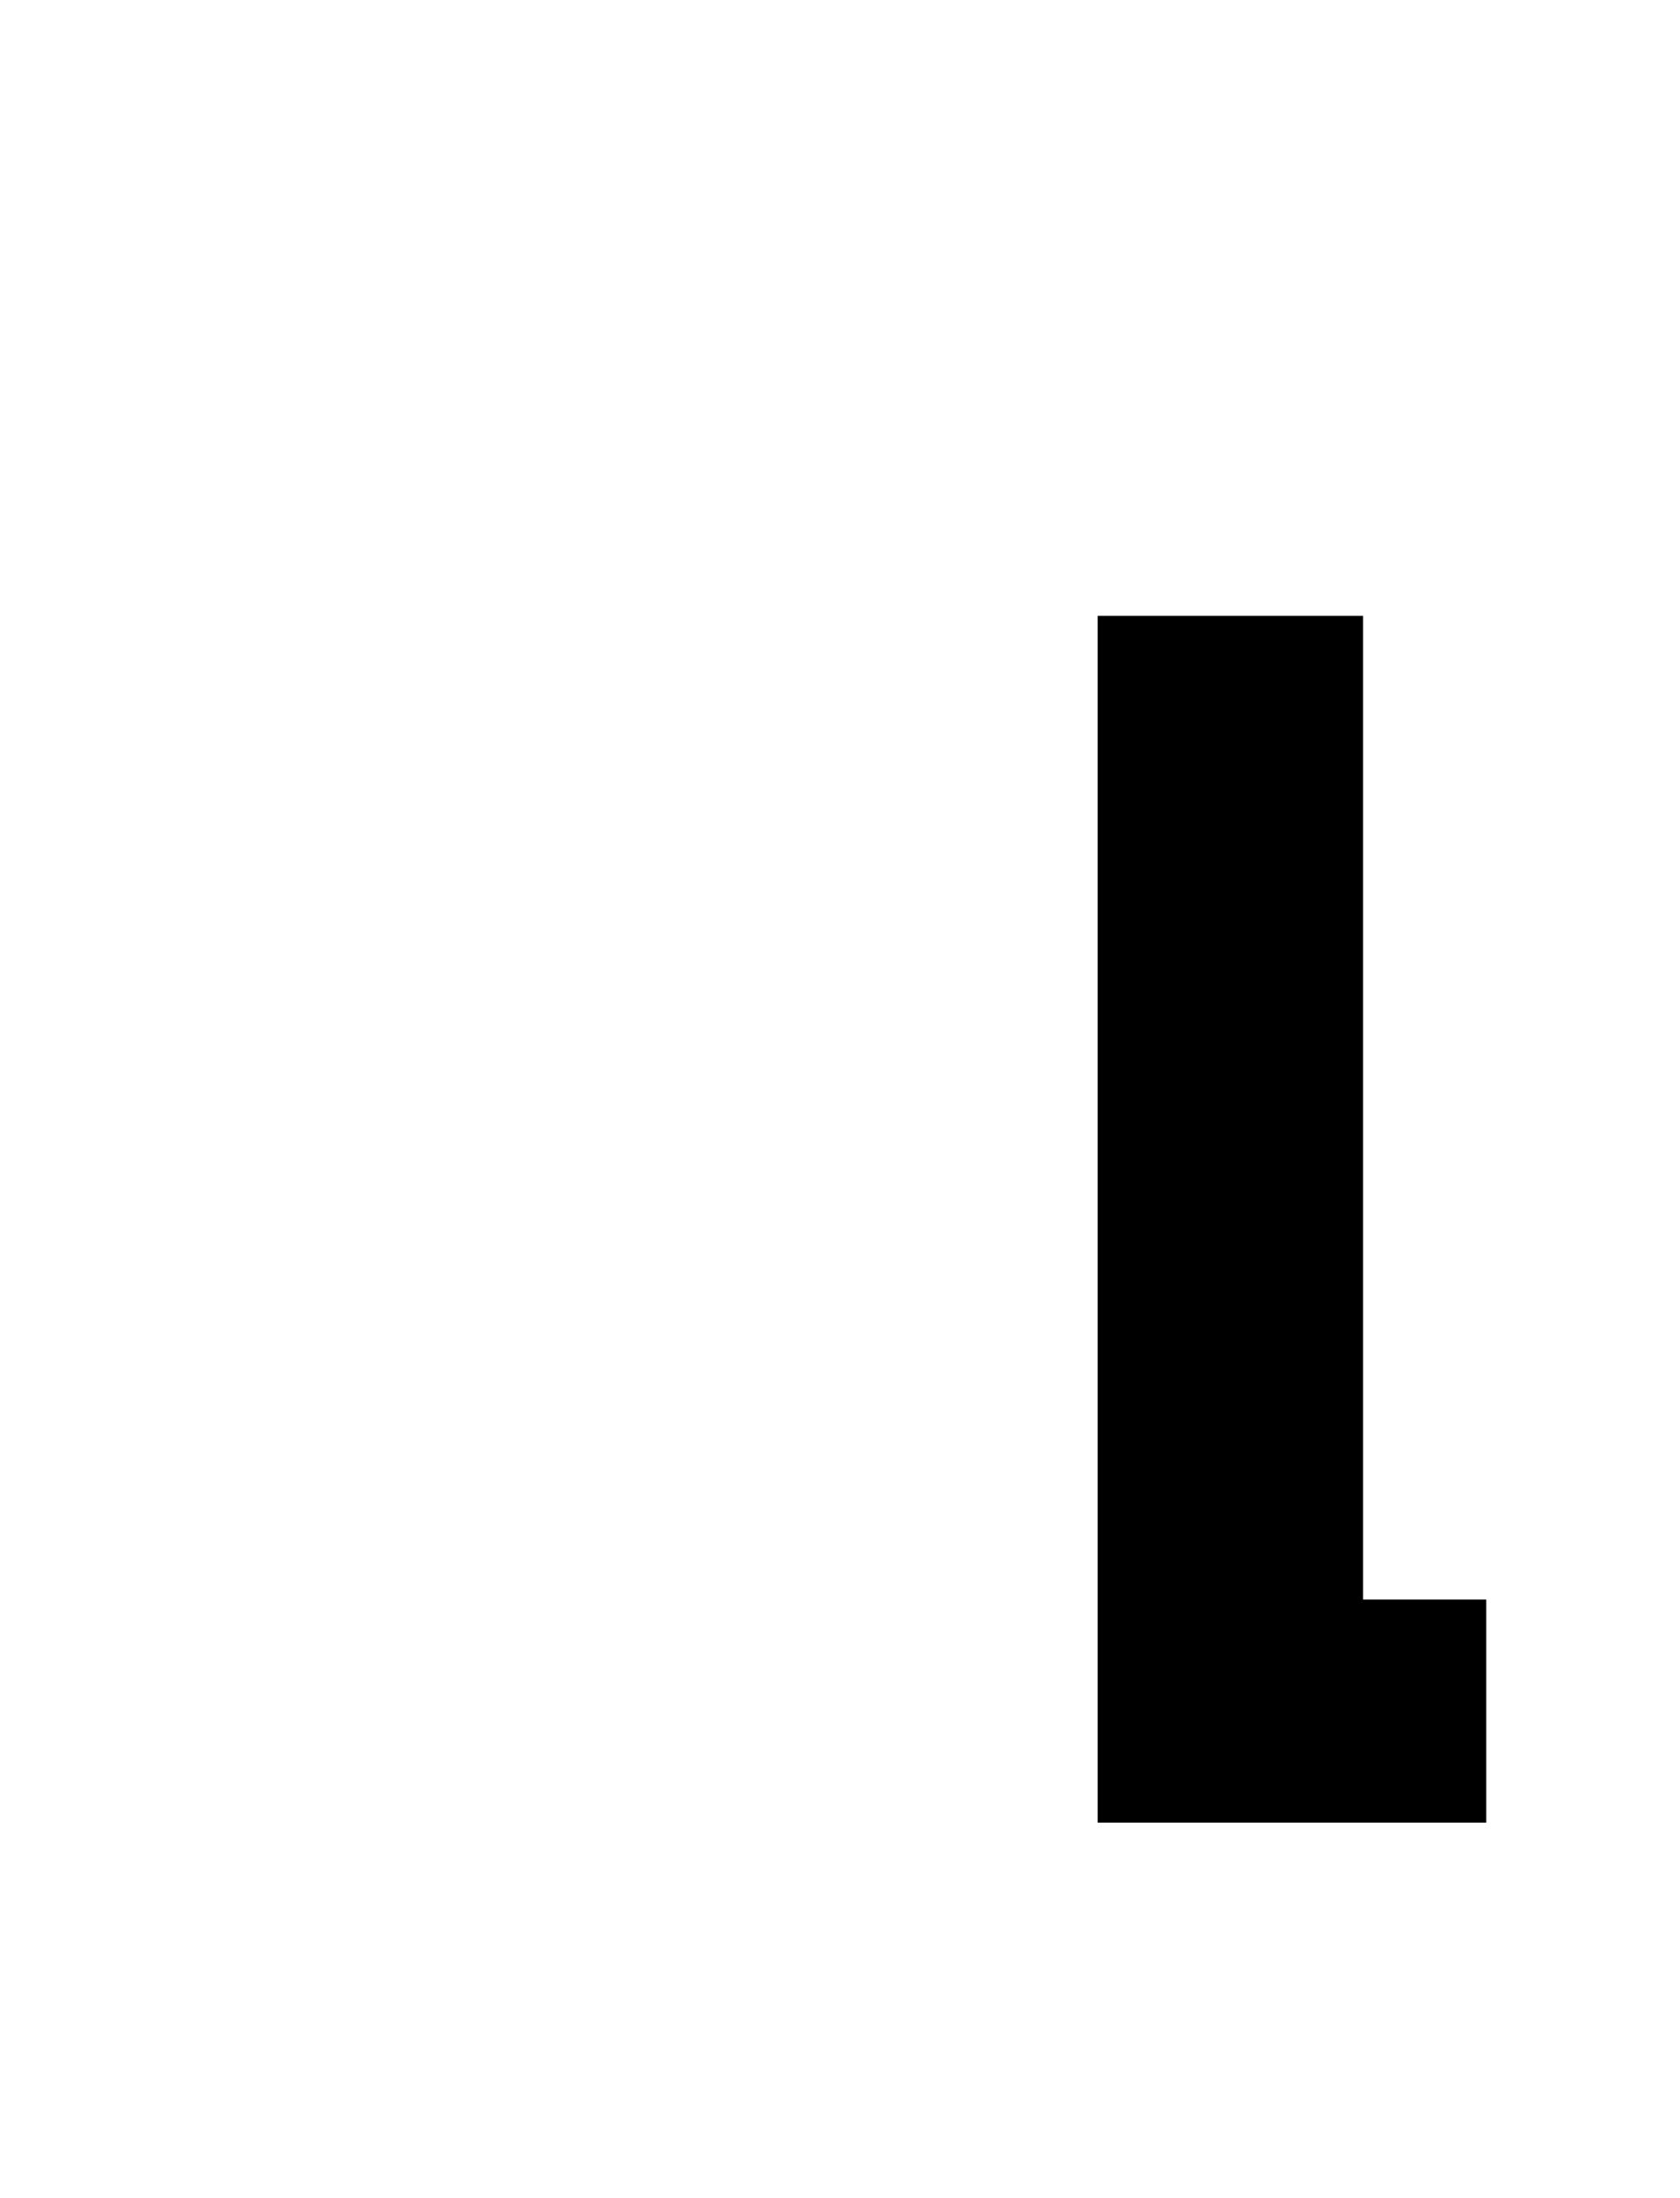
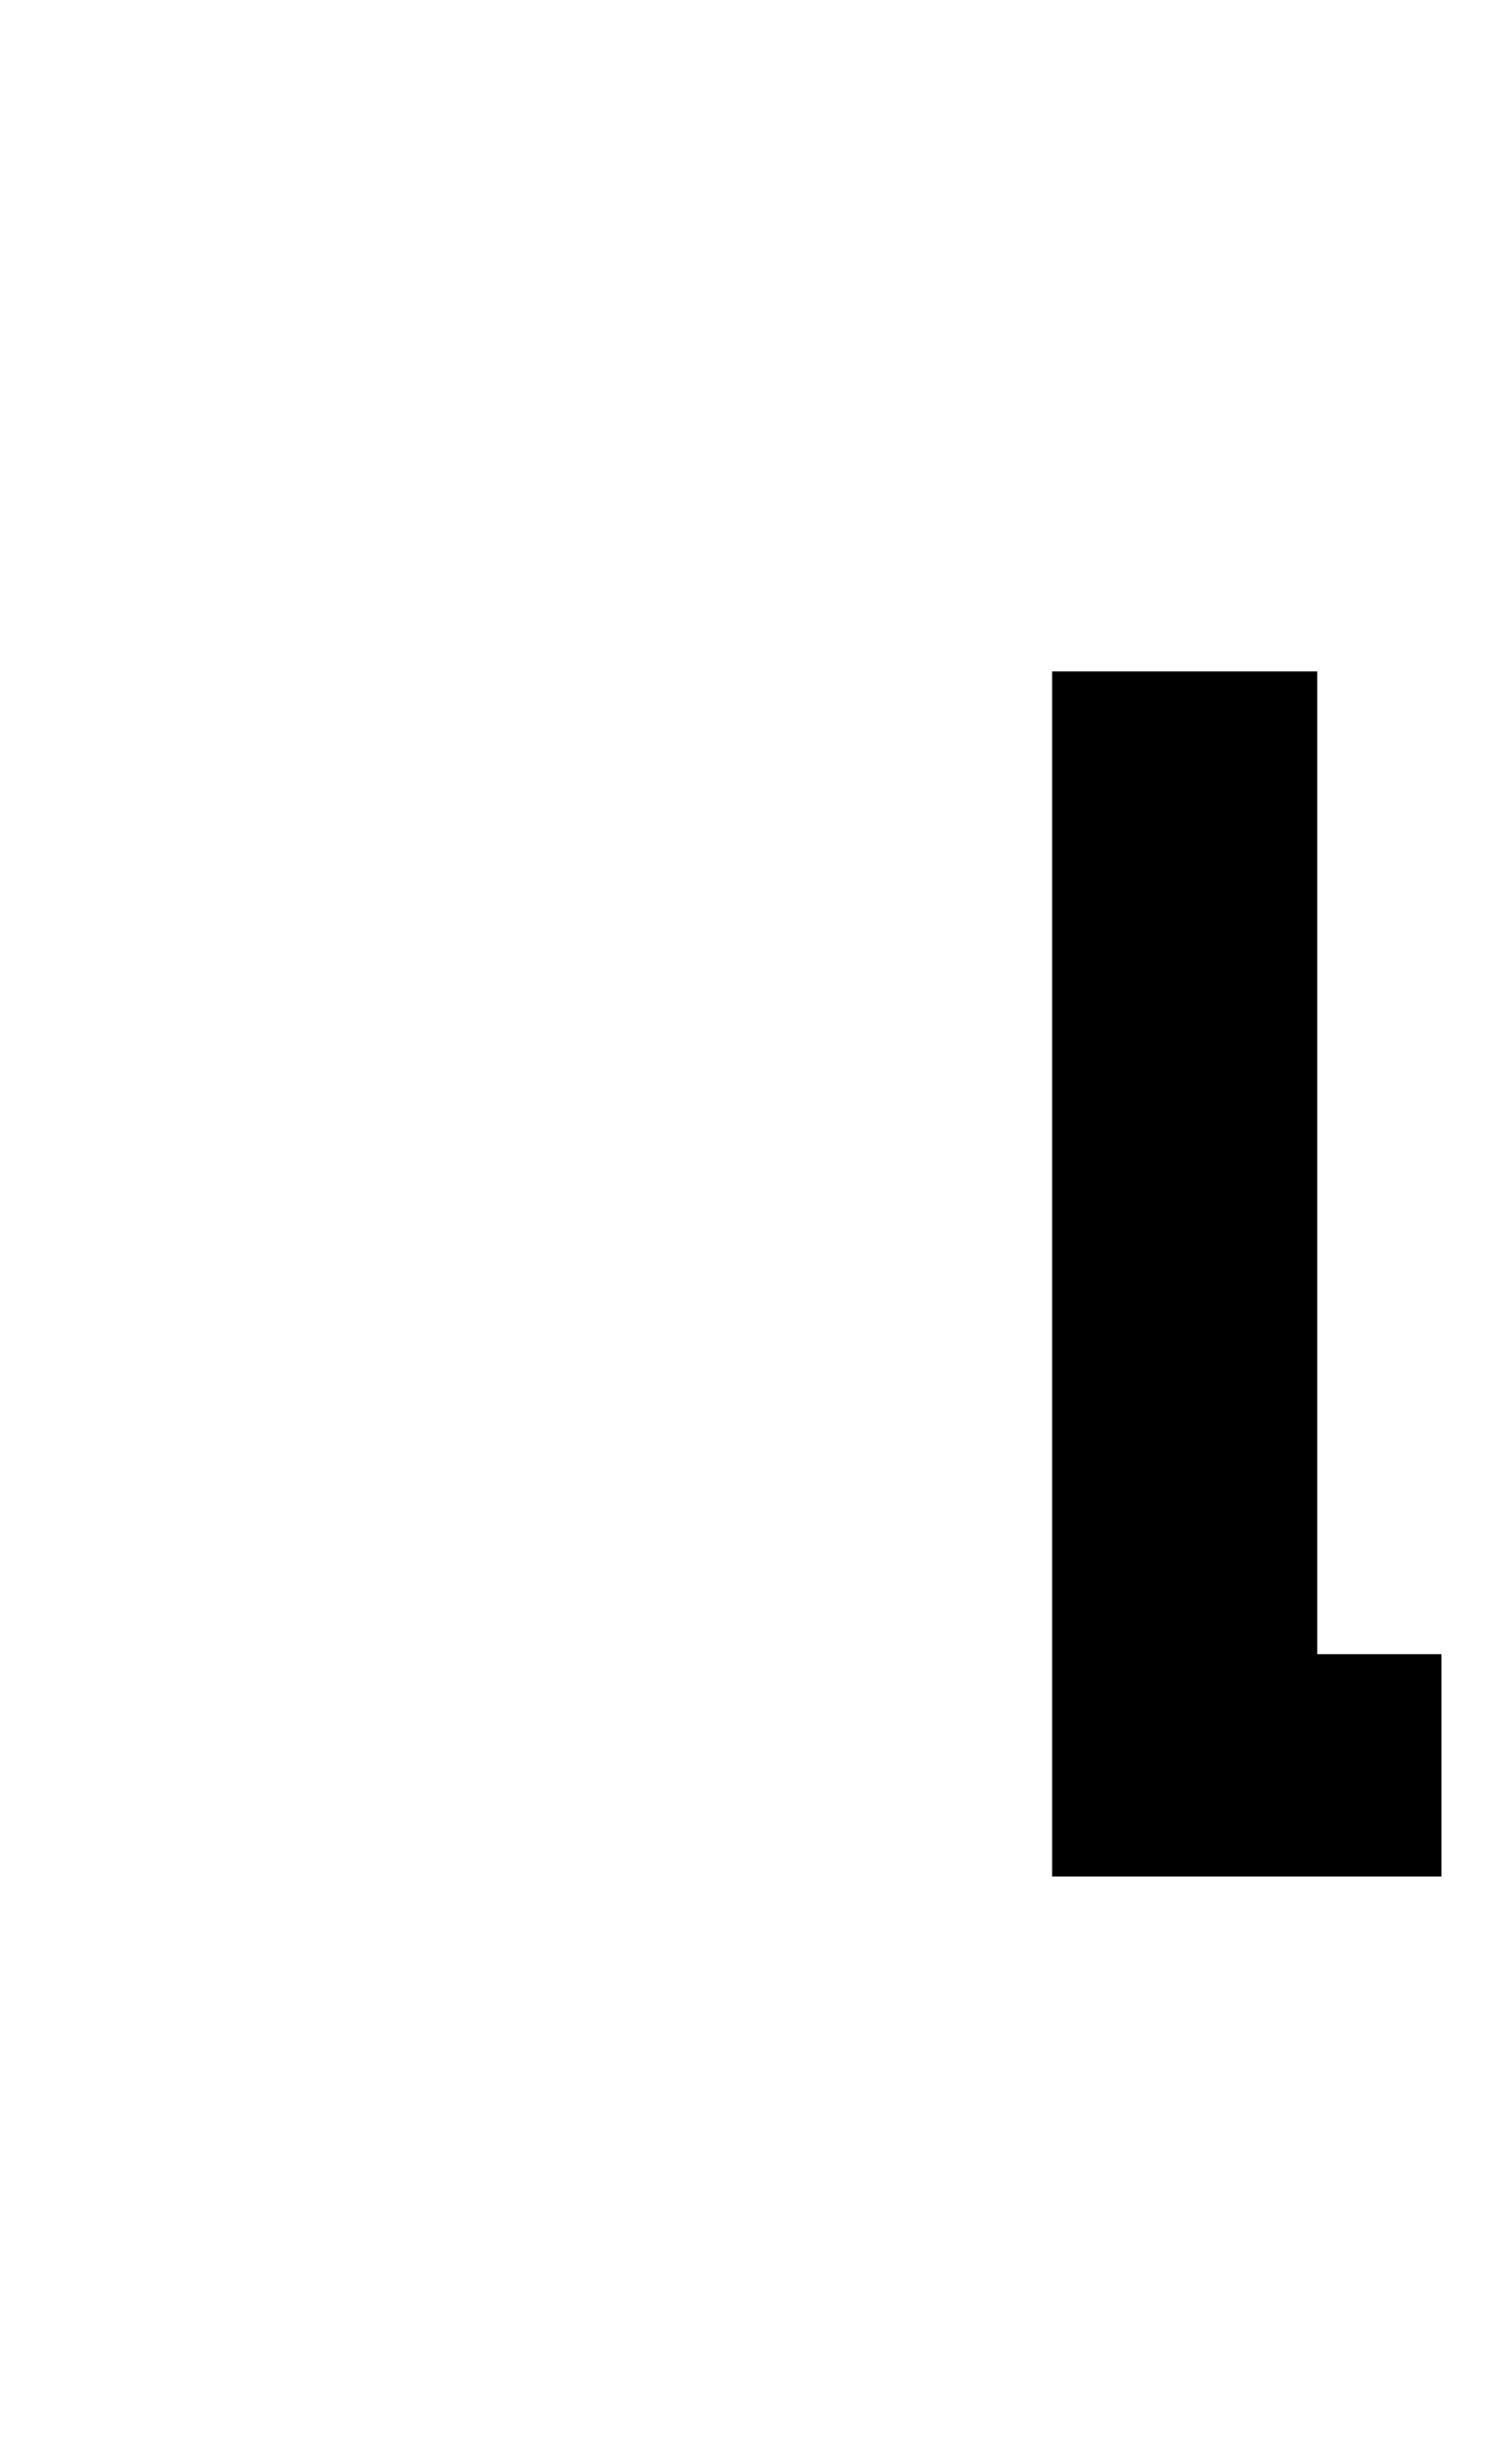
- <svg xmlns="http://www.w3.org/2000/svg" version="1.1" x="0px" y="0px" viewBox="0 0 405 530" style="enable-background:new 0 0 405 530;" xml:space="preserve">
+ <svg xmlns="http://www.w3.org/2000/svg" version="1.1" x="0px" y="0px" viewBox="0 0 363 593" style="enable-background:new 0 0 363 593;" xml:space="preserve">
  <style type="text/css">
- 	.st0{display:none;}
- 	.st1{display:none;fill:#010202;}
+ 	.st0{font-family:'SH-Maintenance-V2';}
+ 	.st1{font-size:490px;}
+ 	.st2{letter-spacing:-19;}
+ 	.st3{display:none;}
+ 	.st4{display:inline;}
</style>
-   <g id="E_00000051360959627468142820000017544460044616440767_">
-     <g>
-       <path d="M-2183.9,440h-265.6V90.2h261.6v64.7h-184.7v75h169.5v59.8h-169.5v85.7h188.6V440z" />
+   <g id="_x5F_V1">
+     <g id="E_00000051360959627468142820000017544460044616440767_">
+ 	</g>
+     <g id="C">
+ 	</g>
+     <g id="N_x5F_3">
+ 	</g>
+     <g id="A">
+ 	</g>
+     <g id="N_00000054254949360326627830000005329152182886584764_">
+ 	</g>
+     <g id="e">
+ 	</g>
+     <g id="T">
+ 	</g>
+     <g id="N_00000127748963548567887910000006918738376549339794_">
+ 	</g>
+     <g id="I">
+ 	</g>
+     <g id="A1">
+ 	</g>
+     <g id="M">
+ 	</g>
+     <g id="R">
+ 	</g>
+     <g id="O_00000083778567647030904660000008843847121500168630_">
+ 	</g>
+     <g id="F">
+ 	</g>
+     <g id="N">
+ 	</g>
+     <g id="E">
+ 	</g>
+     <g id="P">
+ 	</g>
+     <g id="O">
+ 	</g>
+   </g>
+   <g id="Ebene_20">
+     <text transform="matrix(1 0 0 1 -603.8023 1054.634)">
+       <tspan x="0" y="0" class="st0 st1 st2" style="fill:#E30613;">M</tspan>
+       <tspan x="604.7" y="0" class="st0 st1" style="fill:#E30613;">A</tspan>
+       <tspan x="965.8" y="0" class="st0 st1 st2" style="fill:#E30613;">I</tspan>
+       <tspan x="1090.7" y="0" class="st0 st1" style="fill:#E30613;">NTENANCE</tspan>
+     </text>
+     <rect x="-3642.2" y="709.6" style="fill:none;" width="1722.6" height="412.6" />
+     <text transform="matrix(1 0 0 1 -3642.215 1059.489)">
+       <tspan x="0" y="0" class="st0 st1" style="fill:#E30613;">OPEN</tspan>
+       <tspan x="1660.1" y="0" class="st0" style="fill:#E30613; font-size:485px; letter-spacing:-9;"> </tspan>
+     </text>
+     <text transform="matrix(1 0 0 1 -1806.219 1069.107)">
+       <tspan x="0" y="0" class="st0 st1 st2" style="fill:#E30613;">F</tspan>
+       <tspan x="252.8" y="0" class="st0 st1" style="fill:#E30613;">O</tspan>
+       <tspan x="634.1" y="0" class="st0 st1" style="fill:#E30613; letter-spacing:-167;"> </tspan>
+       <tspan x="602.7" y="0" class="st0 st1" style="fill:#E30613;">R</tspan>
+     </text>
+   </g>
+   <g id="Hilfslinien">
+     <rect x="3648.3" y="682.7" style="fill:none;" width="7398.2" height="466.4" />
+     <text transform="matrix(1 0 0 1 3648.349 1031.88)">
+       <tspan x="0" y="0" class="st0 st2" style="fill:#E30613; font-size:489px;">WE</tspan>
+       <tspan x="739.4" y="0" class="st0" style="fill:#E30613; font-size:489px; letter-spacing:-29;">G</tspan>
+       <tspan x="1081.2" y="0" class="st0" style="fill:#E30613; font-size:489px; letter-spacing:-9;">E</tspan>
+       <tspan x="1468.4" y="0" class="st0" style="fill:#E30613; font-size:489px;">N </tspan>
+       <tspan x="1939.8" y="0" class="st0" style="fill:#E30613; font-size:489px; letter-spacing:9;">U</tspan>
+       <tspan x="2312" y="0" class="st0" style="fill:#E30613; font-size:489px; letter-spacing:-9;">M</tspan>
+       <tspan x="2736.9" y="0" class="st0" style="fill:#E30613; font-size:489px;">B</tspan>
+       <tspan x="3081.2" y="0" class="st0 st2" style="fill:#E30613; font-size:489px;">A</tspan>
+       <tspan x="3439.1" y="0" class="st0" style="fill:#E30613; font-size:489px;">U </tspan>
+       <tspan x="3910" y="0" class="st0" style="fill:#E30613; font-size:489px; letter-spacing:-29;">G</tspan>
+       <tspan x="4268.4" y="0" class="st0" style="fill:#E30613; font-size:489px;">E</tspan>
+       <tspan x="4585.3" y="0" class="st0" style="fill:#E30613; font-size:489px; letter-spacing:-39;">Ö</tspan>
+       <tspan x="4926.6" y="0" class="st0" style="fill:#E30613; font-size:489px;">FFNET</tspan>
+     </text>
+   </g>
+   <g id="T_00000151528559115874515910000005984389023753216649_">
+     <path d="M9601.7,452.2V102.4h76.9v349.8H9601.7z" />
+     <path d="M9532.2,102.4h146.5c94.6,0,140.6,55.9,140.6,149.4h-64.7c0-54.9-23.5-72.5-75.9-72.5h-146.5V102.4z" />
+   </g>
+   <g id="E_00000150082740960534394650000001756674408269680310_">
+     <path d="M9412.9,452.1V156.4h-63.8v295.6H9412.9z" />
+     <path d="M9290.7,353.3h140.9c0,0,13.3-74.6,23.6-132.1h-61.9l-11.8,74.6h-90.8V353.3z" />
+     <path d="M9349.1,452.1H9490c0,0,13.3-74.6,23.6-132.1h-61.9l-11.8,74.6h-90.8V452.1z" />
+     <path d="M9444.4,186.3h60.9c-7.9-43.7-15.2-84.5-15.2-84.5h-140.9v57.5h90.8L9444.4,186.3z" />
+   </g>
+   <g id="N_00000099632580371903072950000016892054108610634910_">
+     <path d="M9173,451.9l93.9-349.3h-69l-60.2,237.7h-1l-56.3-237.7h-77.3l-41.6,152.6h70.4l9.8-41.6h1l58.7,237.7L9173,451.9z" />
+     <rect x="8955.8" y="102.6" width="76.8" height="349.3" />
+   </g>
+   <g id="F_00000114769032895886322120000014247326199313495697_">
+     <path d="M8763.4,451.9h-76.8V102.7h245.5v64.5h-168.7V248h146.2v59.7h-146.2V451.9z" />
+   </g>
+   <g id="F_00000173141720675959051990000004486108456543280518_">
+     <path d="M8477.1,451.6h132.8V169.3H8555v217.1h-77.9V451.6z" />
+     <path d="M8509.2,451.7c0-18,2.9-33.6,10.7-46.8c6.8-12.2,16.6-23.4,28.3-31.2c11.7-7.8,25.4-13.7,40-17.6   c14.6-3.9,30.2-5.9,70.2-5.9v-81.4c-52.2,0-76.6,3.9-100,12.2c-23.4,8.8-44.4,20-61.9,36.1c-17.6,16.6-31.2,35.1-41.4,57.5   c-9.8,22.9-14.1,48.8-14.1,77H8509.2z" />
+     <polygon points="8658.4,100.7 8555,100.7 8555,383 8609.9,383 8609.9,165.8 8658.4,165.8  " />
+   </g>
+   <g id="Ö">
+     <path d="M8095.1,278.8c0-103.7,64.1-184.4,171.6-184.4c107.6,0,171.6,80.7,171.6,184.4c0,100.7-64.1,181.4-171.6,181.4   C8159.2,460.2,8095.1,379.5,8095.1,278.8z M8171.9,278.8c0,58.2,25.9,116.9,94.9,116.9c68.9,0,94.9-58.7,94.9-116.9   c0-61.1-25.9-119.8-94.9-119.8C8197.8,159,8171.9,217.6,8171.9,278.8z M8233.5,248.9v-57.2h66v57.2H8233.5z M8233.5,336v-57.2h66   V336H8233.5z" />
+   </g>
+   <g id="E_00000056408675155028286430000005814045595369560991_">
+     <path d="M8066.1,452.2h-265V103.1h261.1v64.5h-184.4v74.8H8047v59.7h-169.2v85.6h188.3V452.2z" />
+   </g>
+   <g id="G_00000142136150640176763200000005464168929300255362_">
+     <path d="M7423.8,368h76.4V178.8l98-1.5l-1.5-75h-174L7423.8,368z M7423.8,452.2l267.6-0.5v-63.2l-190.1,1l-1-98l-75,1.5   L7423.8,452.2z M7591.4,451.8h101c10.8-7.4,23-15.2,33.8-22.5c11.8-8.3,21.1-17.2,30.9-26.5c8.3-8.3,15.2-18.6,21.6-32.3   c4.4-11.8,8.3-26,8.3-42.6c0-16.7-3.9-30.9-9.3-44.6c-6.4-12.7-14.7-23.5-25.5-32.3c-10.8-8.8-23-16.2-36.8-21.1   c-13.2-4.9-28.9-6.9-43.1-6.9c-20.6,0-37.7,3.4-53.9,10.8c-15.2,6.4-28.9,16.2-37.7,27.9c-10.8,12.7-18.1,27-23,43.1   c-5.9,17.2-8.3,35.3-6.9,53.9h64.2c0-9.8,1.5-17.6,3.4-27.4c1.5-9.3,3.4-16.7,8.8-25c2.9-7.4,9.3-13.2,16.2-17.6   c6.4-5.4,14.7-7.4,25.5-7.4c14.2,0,26,4.9,35.8,14.7c9.3,7.8,14.2,21.1,14.2,36.8c0,10.3-2.5,20.1-6.9,27   c-5.4,8.3-10.8,15.7-17.2,21.6c-6.9,7.4-15.2,12.3-22.5,18.1c-8.3,4.9-16.7,10.8-24,15.7C7634.5,423.8,7604.1,443.4,7591.4,451.8z" />
+   </g>
+   <g id="U_00000122691519521168774280000013841469757125651126_">
+     <path d="M7269,463.6c-102.4-1.5-114.8-74.7-114.8-119.8v-242h77.7v238.5c0,24.3,0,55.9,37.1,57.9V463.6z" />
+     <path d="M6990.9,101.9h77.7v238.5c0,25.2,0,57.9,41.1,57.9c36.6,0,45-24.7,45-58.9v-15.8h70.3v30.7c0,77.2-57.4,109.4-116.3,109.4   c-105.4,0-117.8-74.2-117.8-119.8V101.9z" />
+   </g>
+   <g id="A_00000004505667569094896160000014532079075801900974_">
+     <path d="M6835.4,203.9l-3,70.3l30,6.9v1l-247.3,61v75.2l121.9,33.4l15.2-61l-22.1-9.3v-1l244.4-61v-78.2L6835.4,203.9z" />
+     <polygon points="6659.9,430.6 6737.6,451.7 6743.5,451.7 6802,212.8 6803,212.8 6862.5,451.7 6939.2,451.7 6974.6,319.5    6906.2,317.5 6900.3,342.6 6899.4,342.6 6839.4,101.1 6767.1,101.1 6706.1,339.6 6705.1,339.6  " />
+   </g>
+   <g id="B">
+     <path d="M6296.5,452.2V103.1h164.3c66.5,0,111.5,21.5,111.5,86.6c0,34.7-16.6,57.7-47.4,72.9c43,12.2,64.1,45,64.1,88.5   c0,70.9-60.1,101.2-123.2,101.2H6296.5z M6445.2,162.8h-71.9v81.7h77.8c27.4,0,46.9-12.2,46.9-41.6   C6498,170.1,6472.6,162.8,6445.2,162.8z M6373.3,392.6h82.2c29.8,0,56.7-9.8,56.7-46c0-35.7-22-49.9-55.3-49.9h-83.6V392.6z" />
+   </g>
+   <g id="M_00000134250281029563310950000003257287664879667615_">
+     <path d="M6039.3,335.1h75.5c-12.8-20.6-144.7-232.9-144.7-232.9h-77v350.1h72.1V217.4h1C5966.2,217.4,6003,276.2,6039.3,335.1z" />
+     <path d="M6115.3,335.1c36.3-58.8,73.1-117.7,73.1-117.7h1v234.9h72.1V102.1h-77c0,0-131.9,212.3-144.7,232.9H6115.3z" />
+   </g>
+   <g id="U">
+     <path d="M5843.3,452.2H5596v-64.6h170.4v-285h76.9V452.2z M5549,452.2V102.6h76.9v285h170.4v64.6H5549z" />
+   </g>
+   <g id="N_00000154425763484525918430000008508601231558086807_">
+     <path d="M5298.5,452.2l93.9-349.3h-69l-60.2,237.7h-1L5206.1,103h-77.3l-41.6,152.6h70.4l9.8-41.6h1l58.7,237.7L5298.5,452.2z" />
+     <rect x="5081.3" y="103" width="76.8" height="349.3" />
+   </g>
+   <g id="E_00000165205204584183719570000002201050886193303485_">
+     <path d="M4767.5,281.2h-64.3c0-107.2,80.4-171.1,180.8-171.1v76.5C4826,186.6,4767.5,212.5,4767.5,281.2z" />
+     <path d="M4875.4,381.1c0-68.7-58.5-94.5-116.5-94.5V210c100.4,0,180.8,63.8,180.8,171.1H4875.4z" />
+     <polygon points="5052.4,373.8 5052.4,452.2 4881.3,452.2 4876.4,373.8  " />
+     <path d="M4767.5,281.2c0,68.7,58.5,94.5,116.5,94.5v76.5c-100.4,0-180.8-63.8-180.8-171.1H4767.5z" />
+     <path d="M4733.1,86.7V4.4c26.8,0,53.1,4.9,76.5,12.7c23.4,8.8,43.4,20,60.9,36.1s31.2,34.6,40.9,57.5   c10.2,22.9,15.1,49.2,15.1,76.5h-69.2c0-18-3.4-32.7-10.2-45.8c-7.3-13.2-16.6-23.4-28.3-32.2c-11.7-7.8-25.8-13.6-40-18   C4763.3,87.7,4748.7,86.7,4733.1,86.7z" />
+   </g>
+   <g id="G">
+     <path d="M4687.5,452.8h-48.9l-7.8-39.6c-27.4,35.2-62.1,47.9-95.8,47.9c-107.6,0-171.6-80.7-171.6-181.4   c0-103.7,64.1-184.4,171.6-184.4c71.4,0,139.4,43.5,147.2,123.2h-73.4c-9.3-39.1-37.2-58.7-73.8-58.7c-68.9,0-94.9,58.7-94.9,119.8   c0,58.2,25.9,116.9,94.9,116.9c50.4,0,78.7-26.4,83.1-75.3h-77.3v-57.2h146.7V452.8z" />
+   </g>
+   <g id="E_00000005963599347184841430000018193220976272044449_">
+     <path d="M4347.7,452.2h-265V103.1h261.1v64.5h-184.4v74.8h169.2v59.7h-169.2v85.6h188.3V452.2z" />
+   </g>
+   <g id="W">
+     <path d="M3816.3,219.2c-36.3,58.9-73.1,117.7-73.1,117.7h-1V102h-72.1v350.3h77c0,0,132-212.4,144.7-233H3816.3z M3892.3,219.2   h-75.5c12.8,20.6,144.7,233,144.7,233h77V102h-72.1v235h-1C3965.4,337,3928.6,278.1,3892.3,219.2z" />
+   </g>
+   <g id="E_00000113322483045279252990000013609696148037364875_">
+     <path d="M2887.3,279.7h-64.9c0-108.1,81.1-172.5,182.4-172.5v77.2C2946.3,184.4,2887.3,210.4,2887.3,279.7z" />
+     <path d="M2998.9,380.5c0-69.3-59-95.4-117.5-95.4V208c101.3,0,182.4,64.4,182.4,172.5H2998.9z" />
+     <polygon points="3177.3,373.1 3177.3,452.2 3004.8,452.2 2999.9,373.1  " />
+     <path d="M2887.3,279.7c0,69.3,59,95.4,117.5,95.4v77.2c-101.3,0-182.4-64.4-182.4-172.5H2887.3z" />
+     <path d="M2855.4,83.6V0.5c27,0,53.6,4.9,77.2,12.8c23.6,8.8,43.7,20.2,61.4,36.4s31.5,34.9,41.3,58c10.3,23.1,15.2,49.6,15.2,77.2   h-69.8c0-18.2-3.4-32.9-10.3-46.2c-7.4-13.3-16.7-23.6-28.5-32.4c-11.8-7.9-26.1-13.8-40.3-18.2   C2885.8,84.6,2871.1,83.6,2855.4,83.6z" />
+   </g>
+   <g id="C_00000112622374827432275670000003417328206733987971_">
+     <path d="M2793.2,219.4h-74.5c-5.4-34.8-38.7-61.3-76.4-61.3c-69.1,0-95.1,58.8-95.1,120.1c0,58.3,26,117.1,95.1,117.1   c47,0,73.5-31.9,79.4-78.4h74.5c-7.8,87.7-67.6,143.1-153.9,143.1c-107.8,0-172-80.9-172-181.8c0-103.9,64.2-184.7,172-184.7   C2718.7,93.4,2783.8,138.5,2793.2,219.4z" />
+   </g>
+   <g id="N_00000117657359395406629260000008490405748572120458_">
+     <path d="M2157.9,452.2h76.9V102.6h-76.9V452.2z" />
+     <polygon points="2375.8,452.2 2469.3,102.6 2400.8,102.6 2340.5,340.6 2339.6,340.6 2283.3,102.6 2205.9,102.6 2164.3,255.4    2234.8,255.4 2244.6,213.8 2245.6,213.8 2304.8,452.2  " />
+   </g>
+   <g id="A_00000070819818803741320060000005539798163125646774_">
+     <path d="M1975.7,203.9l-3,70.3l30,6.9v1l-247.3,61v75.2l121.9,33.4l15.2-61l-22.1-9.3v-1l244.4-61v-78.2L1975.7,203.9z" />
+     <polygon points="1800.1,430.6 1877.8,451.7 1883.7,451.7 1942.2,212.8 1943.2,212.8 2002.7,451.7 2079.4,451.7 2114.8,319.5    2046.5,317.5 2040.6,342.6 2039.6,342.6 1979.6,101.1 1907.3,101.1 1846.3,339.6 1845.4,339.6  " />
+   </g>
+   <g id="N_00000129165096651451788460000006894638935768142516_">
+     <path d="M1499.5,452.2h-72V102.4h76.4l146,234.7h1V102.4h72v349.9H1646L1500.5,218h-1V452.2z" />
+   </g>
+   <g id="E_00000096737436898591806260000014476501128100374183_">
+     <path d="M1280.1,452.2V156.6h-63.8v295.6H1280.1z" />
+     <path d="M1157.8,353.5h140.9c0,0,13.3-74.6,23.6-132.1h-61.9l-11.8,74.6h-90.8V353.5z" />
+     <path d="M1216.3,452.2h140.9c0,0,13.3-74.6,23.6-132.1h-61.9l-11.8,74.6h-90.8V452.2z" />
+     <path d="M1311.6,186.5h60.9c-7.9-43.7-15.2-84.5-15.2-84.5h-140.9v57.5h90.8L1311.6,186.5z" />
+   </g>
+   <g id="T_00000040572434587172107020000003403572265167091088_">
+     <path d="M883,452.1h65.4V179.8h208.9V102H883V452.1z" />
+     <polygon points="977.6,452.2 1069.2,102 1003.3,102 942.4,340.7 941.9,340.7 910.7,452.1  " />
+   </g>
+   <g id="N_00000162323512888102647520000008162614129556769983_">
+     <rect x="755.8" y="102.4" width="76.8" height="349.2" />
+     <path d="M490.7,451.6h77.8l92.9-263.1h1l90.5,263.1h79.7L702,102.4h-78.7L490.7,451.6z" />
+   </g>
+   <g id="I_00000075868811598525912980000008971315367424001668_">
+     <text transform="matrix(1 0 0 1 347.4295 451.5694)" class="st0 st1 st2">I</text>
+   </g>
+   <g id="A_00000047767008426511249760000015642639169606536113_">
+     <polygon points="253.2,451.6 346.9,451.6 346.9,398.1 317,398.1 317,161.6 253.2,161.6  " />
+     <polygon class="st3" points="138.9,348.1 303.7,348.1 303.7,167 317,167 317,103.2 138.9,103.2 138.9,167 250.2,167 250.2,284.3    138.9,284.3  " />
+     <path class="st3" d="M48.1,451.6h75.6c0.5-23.1,3.4-48.1,8.3-75.1c5.4-27,12.8-53.5,22.1-80c9.3-26,21.1-50.5,35.3-74.1   c14.2-23.1,30.4-42.7,48.6-58.4v-60.8H0V169h165.4C132,209.2,105,253.4,84.9,301.5C64.3,349.6,52,399.6,48.1,451.6z" />
+   </g>
+   <g id="M_00000030454837118209363920000004010763359709145015_" class="st3">
+     <path class="st4" d="M-310.9,158.9h-153.8l0.5,216.7h-133.3v76.6h197.7l-0.5-217.2h89.3V158.9z" />
+     <polygon class="st4" points="-60,103.7 -136.2,103.7 -136.2,452.2 0,452.2 0,388.3 -60,388.3  " />
+     <polygon class="st4" points="-289,103.7 -366.1,103.7 -407.6,256.5 -337.3,256 -327,215 -326.1,215 -267.5,452.2 -196.2,452.2    -135.2,213.1 -134.2,213.1 -94.7,103.7 -170.3,103.7 -231.4,341 -232.3,341  " />
+   </g>
+   <g id="R_00000005247159732225481780000017538744411482086332_" class="st3">
+     <path class="st4" d="M-1095.6,179.2v-77c45.1,0,119.2,12.3,119.2,116.7c0,58.4-31.9,115.2-108.4,115.2h-30.4v-69.6h15.7   c33.8,0,58.4-8.3,58.4-44.6C-1041.1,179.2-1073.5,179.2-1095.6,179.2z" />
+     <polygon class="st4" points="-1169.1,452.3 -1169.1,102.2 -1092.1,102.2 -1092.1,452.2  " />
+     <path class="st4" d="M-980.8,592.6h-70.6c18.1-74,53.9-143.7,103-203h-162.8v-64.7h234.4v59.8   C-930.8,431.7-965.6,515.1-980.8,592.6z" />
+   </g>
+   <g id="O_00000139989076900347810750000014339682335261473418_" class="st3">
+     <g class="st4">
+       <path d="M-1534.4,278.6c0-103.9,64.2-184.7,172-184.7c107.8,0,172,80.9,172,184.7c0,100.9-64.2,181.8-172,181.8    C-1470.2,460.4-1534.4,379.5-1534.4,278.6z M-1457.5,278.6c0,58.3,26,117.1,95.1,117.1c69.1,0,95.1-58.8,95.1-117.1    c0-61.3-26-120.1-95.1-120.1C-1431.5,158.6-1457.5,217.4-1457.5,278.6z" />
    </g>
  </g>
-   <g id="C">
-     <g>
-       <path d="M2895.6,208.9h-74.5c-5.4-34.8-38.7-61.3-76.5-61.3c-69.1,0-95.1,58.8-95.1,120.1c0,58.3,26,117.1,95.1,117.1    c47,0,73.5-31.9,79.4-78.4h74.5c-7.8,87.7-67.6,143.1-153.9,143.1c-107.8,0-172-80.9-172-181.8c0-103.9,64.2-184.8,172-184.8    C2821.1,82.9,2886.2,128,2895.6,208.9z" />
-     </g>
-   </g>
-   <g id="N_x5F_3">
-     <polygon points="2274.9,89.2 2233.1,243 2303.8,243 2313.7,201.3 2314.7,201.3 2373.6,440.1 2445.4,440.6 2539.2,91.2 2470.4,90.2    2410,328.5 2409,328.5 2352.5,89.7  " />
-     <polygon points="2307.5,89.5 2230.8,89 2229.8,240.3 2229.3,305.2 2228.4,439.3 2305,439.8  " />
-   </g>
-   <g id="A">
-     <path d="M2149.4,322.5c0-9.8-1-20.6-2.9-32.4c-2-12.3-6.4-23.1-13.7-33.4c-6.9-10.3-17.2-19.1-30.4-26c-13.3-6.9-31.4-10.3-54-10.3   c-12.8,0-25,1.5-36.8,5.4c-11.8,3.4-22.6,8.8-31.9,16.2c-9.3,7.9-16.7,17.2-22.6,29c-5.4,11.8-8.3,26-8.3,42.7v126.1h60.4V326.5   c0-7.4,0.5-14.2,1.5-20.6c1.5-5.9,3.4-11.3,5.9-15.7c2.9-4.4,6.9-7.9,11.8-10.3c4.9-2.5,11.3-3.9,19.1-3.9c8.8,0,15.7,1.5,20.6,4.9   c4.9,2.9,8.3,6.9,10.3,11.8c2,4.9,3.4,10.3,3.9,16.2s0.5,11.3,0.5,16.7v114.3h66.7V322.5z" />
-     <polygon points="2149.3,439.8 2205.2,439.8 2205.7,156.7 2205.7,89.9 1954.5,89.9 1954.5,156.7 2149.3,156.7  " />
-     <polygon points="1964.9,439.8 2020.7,439.8 2021.2,156.7 2021.2,90 1917.4,90 1917.4,156.7 1964.9,156.7  " />
-   </g>
-   <g id="N_00000054254949360326627830000005329152182886584764_">
-     <g>
-       <path d="M1822.9,440.6V155.3h-170.6V90.7h247.5v349.9H1822.9z" />
-     </g>
-     <path d="M1596.4,384.2c10.1,0,18-1.8,23.5-5.4c5.6-3.6,9.6-8.2,12-14c2.5-5.7,3.9-11.9,4.4-18.6c0.5-6.7,0.7-13.1,0.7-19.4V90.7   h76.9v239.7c0,11.4-1.1,24-3.4,37.7c-2.3,13.7-7.5,26.5-15.7,38.5c-8.2,11.9-19.9,21.9-35.3,29.9c-15.4,8-36.1,12-62.2,12   L1596.4,384.2z" />
-   </g>
-   <g id="e">
-     <g>
-       <path d="M1367.3,436.2c-14-2.3-27-7.7-39.2-16c-12.2-8.3-22.3-20.3-30.4-35.9c-8.2-15.6-12.2-36.8-12.2-63.4    c0-15,2.1-29.4,6.2-43.4c4.2-14,10.6-26.5,19.5-37.4c8.8-11,20.1-19.8,33.9-26.5c13.8-6.7,30.5-12.3,50.2-12.3h30.9V278h-16    c-8.7,0-16.6,0.7-24,2c-7.3,1.3-13.6,3.7-18.7,7c-5.2,3.3-9.2,7.9-12.2,13.7c-3,5.8-4.5,13.4-4.5,22.7c0,10.3,1.8,14.7,5.5,20.4    c3.7,5.7,8.4,9.7,14.2,12.2c5.8,2.5,12.1,4,19,4.5c6.8,0.5,13.4,0.7,19.7,0.7h163.8v78.4h-167.3    C1394.1,439.7,1381.3,438.5,1367.3,436.2" />
-     </g>
-     <polygon points="1392.9,200.2 1505.9,200.2 1505.9,168.3 1369.2,168.3 1369.2,89.9 1572.1,89.9 1572.4,277.3 1392.9,278.6  " />
-     <g>
-       <path d="M1333.5,49l-0.4,78.9l-87.8-0.6l-0.4,53.4c12.3-0.3,24.2,0.7,35.7,3c11.5,2.2,21.7,6.1,30.9,11.7    c9.1,5.6,16.8,12.8,23.1,21.9c6.3,9,10.3,20.2,12.2,33.5l56.4,0.4l0-201.7L1333.5,49z" />
-     </g>
-   </g>
-   <g id="T">
-     <text transform="matrix(1 0 0 1 930.7921 439.2824)" style="font-family:'SHBDA23V1'; font-size:489px;">T</text>
-   </g>
-   <g id="N_00000127748963548567887910000006918738376549339794_">
-     <g>
-       <path d="M674,439.9h-72V90h76.4l146,234.7h1V90h72v349.9h-76.9L675,205.6h-1V439.9z" />
-     </g>
-   </g>
-   <g id="I">
-     <g>
-       <path d="M535.3,439.7h-76.9V90.1h76.9V439.7z" />
-     </g>
-   </g>
-   <g id="A1">
-     <path class="st0" d="M149.6,89.8h178.9v64h-13.4v117.8h0.2v64H149.6v-64h111.7V153.7H149.6V89.8z" />
-     <path d="M264.7,148.5h64v237.2h29.7v53.8h-93.7V148.5z" />
-     <path class="st0" d="M200.3,209.7c-14.2,23.3-26,48.1-35.5,74.5c-9.5,26.3-16.8,53-22,79.9c-5.2,27-7.9,52.1-8.2,75.5h-76   c4-52.3,16.2-102.6,36.7-150.9c20.5-48.3,47.4-92.6,80.7-132.9H10.1v-66H249v61C230.6,166.7,214.4,186.4,200.3,209.7z" />
-   </g>
-   <g id="M">
-     <path d="M-421,243.4l41.8-154.1l78,0.5l56.9,238.8l1,0l60.8-238l76.5,0.5l-39.4,108.7l-1,0l-61.3,241l-72.1-0.4l-59.4-238.8l-1,0   l-10,41.6L-421,243.4z" />
-     <path d="M-478,144.1l154-0.1l0.1,77l-89.8,0.1l0.4,218.8l-199.4,0.1l-0.1-77l134.4-0.1L-478,144.1z" />
-     <path d="M-70.8,90.7l0.2,284.7l60.3,0l0,64.8l-137.4,0.1l-0.2-349.5L-70.8,90.7z" />
-     <rect x="1444" y="8106.1" class="st1" width="151" height="77" />
-     <rect x="1533.5" y="7887.1" class="st1" width="61.4" height="77" />
-     <rect x="1244.2" y="7887.5" class="st1" width="135.3" height="77" />
-     <polygon class="st1" points="1436.3,7989.1 1421.5,8040.7 1420.5,8040.7 1362.9,7835.3 1287,7835.3 1381.6,8187.1 1458.5,8187.1    1507.2,7989.1  " />
-     <rect x="1847" y="8121.5" class="st1" width="110.7" height="64.8" />
-   </g>
-   <g id="R">
-     <g>
-       <path d="M-976.1,440.4h-96.5v-56.1h30.6V136.8h65.9V440.4z" />
-     </g>
-     <g>
-       <path d="M-773,319.1V531h-55.4V385h-244.1v-65.9H-773z" />
-     </g>
-     <g>
-       <path d="M-1041.9,91.1c21.8,0,42.2,3.4,61,10.1c18.9,6.7,35.3,16.4,49.3,28.9c14,12.6,25,28,32.9,46.4c8,18.3,12,38.9,12,61.9    c0,18.5-2.8,35.4-8.4,50.8c-5.6,15.4-13.7,28.8-24.3,40.3c-10.6,11.5-23.5,20.7-38.6,27.7c-15.1,7-32,11.3-50.8,13v-63.8    c20.1-2.5,36.4-9.4,48.7-20.8c12.3-11.3,18.5-27.1,18.5-47.2c0-14.8-2.9-27.4-8.6-37.8c-5.7-10.3-13.4-18.7-22.9-25.2    c-9.5-6.4-20.2-11.1-32.1-14.1c-11.9-2.9-24.1-4.4-36.7-4.4" />
-     </g>
-   </g>
-   <g id="O_00000083778567647030904660000008843847121500168630_">
-     <g>
-       <path d="M-1430.9,265.8c0-103.1,63.7-183.3,170.6-183.3c106.9,0,170.6,80.2,170.6,183.3c0,100.1-63.7,180.3-170.6,180.3    C-1367.2,446.2-1430.9,365.9-1430.9,265.8z M-1354.6,265.8c0,57.8,25.8,116.2,94.3,116.2c68.5,0,94.3-58.3,94.3-116.2    c0-60.8-25.8-119.1-94.3-119.1C-1328.8,146.7-1354.6,205.1-1354.6,265.8z" />
-     </g>
-   </g>
-   <g id="F">
-     <path d="M-1615,439.3c0-18,2.9-33.5,10.7-46.7c6.8-12.2,16.5-23.3,28.2-31.1c11.7-7.8,25.3-13.6,39.9-17.5   c14.6-3.9,30.1-5.8,70-5.8V257c-52,0-76.3,3.9-99.7,12.2c-23.3,8.8-44.2,19.9-61.7,36c-17.5,16.5-31.1,35-41.3,57.4   c-9.7,22.8-14.1,48.6-14.1,76.8H-1615z" />
-     <polygon points="-1465.2,89.7 -1567.8,89.7 -1567.8,369.7 -1513.3,369.7 -1513.3,154.4 -1465.2,154.4  " />
-     <polygon points="-1645.1,439.1 -1513.4,439.1 -1513.4,159.1 -1567.8,159.1 -1567.8,374.5 -1645.1,374.5  " />
-   </g>
-   <g id="N">
-     <path d="M-2084.3,286.1l9.7,41.7h1l60.8-238.2h72l59.8,241.1h1l57.3-241.1h75.5l-94.1,349.9h-76.4l-59.3-238.2h-1l-58.3,238.2   h-77.9l-40.8-154.2L-2084.3,286.1z" />
-   </g>
-   <g id="E">
-     <path d="M3213.6,440.1h-265V90.9h261.1v64.5h-184.4v74.8h169.2V290h-169.2v85.6h188.3V440.1z" />
-   </g>
-   <g id="P">
-     <polygon points="-2495.6,90 -2572.3,90 -2572.3,266.8 -2698.3,266.8 -2698.3,331.3 -2495.6,331.3  " />
-     <polygon points="-2698.4,331 -2621.7,331 -2621.7,154.2 -2495.7,154.2 -2495.7,89.8 -2698.4,89.8  " />
-     <path d="M-2738.2,447.7c104,0,116.2-73.3,116.2-118.2V207.9h-76.7c0,97.7,0,118.2,0,118.2c0,24.9,0,57.1-40.5,57.1   c-36.1,0-44.4-24.4-44.4-58.1v-15.6h-69.4v30.3C-2853,416-2796.3,447.7-2738.2,447.7z" />
-   </g>
-   <g id="O">
-     <g>
-       <path d="M-3200.2,187.1c-4.4-7-9.8-13.1-16.3-18.4c-6.5-5.3-13.9-9.4-22.1-12.4c-8.2-3-16.9-4.4-25.9-4.4c-16.5,0-30.5,3.2-42,9.6    c-11.5,6.4-20.8,14.9-28,25.6c-7.2,10.7-12.4,22.9-15.6,36.6c-3.3,13.7-4.9,27.8-4.9,42.4c0,14,1.6,27.6,4.9,40.8    c3.3,13.2,8.5,25.1,15.6,35.7c7.1,10.6,16.5,19,28,25.4c11.5,6.4,25.5,9.6,42,9.6c22.4,0,39.9-6.8,52.5-20.5    c12.6-13.7,20.3-31.7,23.1-54.1h70.9c-1.9,20.8-6.7,39.6-14.5,56.4c-7.8,16.8-18,31.1-30.8,42.9c-12.8,11.8-27.7,20.8-44.8,27    c-17.1,6.2-35.9,9.3-56.4,9.3c-25.5,0-48.4-4.4-68.8-13.3c-20.4-8.9-37.5-21.1-51.5-36.6c-14-15.5-24.7-33.8-32.2-54.8    c-7.5-21-11.2-43.6-11.2-67.8c0-24.9,3.7-47.9,11.2-69.2c7.5-21.3,18.2-39.9,32.2-55.7c14-15.9,32.3-28.3,52.7-37.3    c20.4-9,42.1-13.5,67.6-13.5c18.3,0,35.7,2.6,52,7.9c16.3,5.3,30.9,13,43.8,23.1c12.9,10.1,23.5,22.6,31.9,37.5    c8.4,14.9,13.7,32,15.9,51.3h-70.9C-3193,201.8-3195.8,194.1-3200.2,187.1z" />
-     </g>
-     <g>
-       <path d="M-3117.3,210.3h-70.9c2.2-19.3,7.5-36.4,15.9-51.3c8.4-14.9,19-27.4,31.9-37.5c12.9-10.1,27.5-17.8,43.8-23.1    c16.3-5.3,33.7-7.9,52-7.9c25.5,0,47.3,4.5,67.6,13.5c20.4,9,38.7,21.4,52.7,37.3c14,15.9,24.7,34.4,32.2,55.7    c7.5,21.3,11.2,44.4,11.2,69.2c0,24.2-3.7,46.9-11.2,67.8c-7.5,21-18.2,39.2-32.2,54.8c-14,15.5-31.2,27.7-51.5,36.6    c-20.4,8.9-43.3,13.3-68.8,13.3c-20.5,0-39.3-3.1-56.4-9.3c-17.1-6.2-32-15.2-44.8-27c-12.7-11.8-23-26.1-30.8-42.9    c-7.8-16.8-12.6-35.6-14.5-56.4h70.9c2.8,22.4,10.5,40.4,23.1,54.1c12.6,13.7,30.1,20.5,52.5,20.5c16.5,0,30.5-3.2,42-9.6    c11.5-6.4,20.8-14.8,28-25.4c7.2-10.6,12.4-22.5,15.6-35.7c3.3-13.2,4.9-26.8,4.9-40.8c0-14.6-1.6-28.7-4.9-42.4    c-3.3-13.7-8.5-25.9-15.6-36.6c-7.1-10.7-16.5-19.3-28-25.6c-11.5-6.4-25.5-9.6-42-9.6c-9,0-17.6,1.5-25.9,4.4    c-8.2,3-15.6,7.1-22.1,12.4c-6.5,5.3-12,11.4-16.3,18.4C-3113.3,194.2-3116.1,201.9-3117.3,210.3z" />
-     </g>
-   </g>
-   <g id="Hilfslinien">
-     <rect x="-3442.6" y="-505.8" style="fill:none;" width="7398.2" height="466.4" />
-     <text transform="matrix(1 0 0 1 -3442.613 -156.6477)">
-       <tspan x="0" y="0" style="font-family:'SHBDA23V1'; font-size:489px;">OPEN</tspan>
-       <tspan x="1707.6" y="0" style="font-family:'SHBDA23V1'; font-size:489px; letter-spacing:-95;"> </tspan>
-       <tspan x="1748.2" y="0" style="font-family:'SHBDA23V1'; font-size:489px;">FOR MAINTENANCE</tspan>
-     </text>
+   <g id="F_00000112611114215638550990000001535627271961867692_" class="st3">
+     <path class="st4" d="M-1733.8,452.3h132.8V170h-54.9v217.1h-77.9V452.3z" />
+     <path class="st4" d="M-1701.7,452.5c0-18,2.9-33.6,10.7-46.8c6.8-12.2,16.6-23.4,28.3-31.2c11.7-7.8,25.4-13.7,40-17.6   s30.2-5.9,70.2-5.9v-81.4c-52.2,0-76.6,3.9-100,12.2c-23.4,8.8-44.4,20-61.9,36.1c-17.6,16.6-31.2,35.1-41.4,57.5   c-9.8,22.9-14.1,48.8-14.1,77H-1701.7z" />
+     <polygon class="st4" points="-1552.4,101.4 -1655.9,101.4 -1655.9,383.7 -1601,383.7 -1601,166.6 -1552.4,166.6  " />
+   </g>
+   <g id="N_00000099642370421911350830000011672063677233731245_" class="st3">
+     <path class="st4" d="M-2304.3,298.6l9.7,41.7h1l60.8-238.2h72l59.8,241.1h1l57.3-241.1h75.5l-94.1,350h-76.5l-59.3-238.2h-1   l-58.3,238.2h-77.9l-40.8-154.3L-2304.3,298.6z" />
+   </g>
+   <g id="E_00000111172922047511655530000000589010560551726259_" class="st3">
+     <path class="st4" d="M-2386.8,452h-265.6V102.1h261.7v64.7h-184.7v75h169.5v59.8h-169.5v85.8h188.7V452z" />
+   </g>
+   <g id="P_00000129171892025599386490000003898456772564684721_" class="st3">
+     <path class="st4" d="M-2939.9,461.2c104.6,0,116.8-73.6,116.8-118.8V220.2h-77.1c0,98.2,0,118.8,0,118.8c0,25,0,57.4-40.7,57.4   c-36.3,0-44.7-24.5-44.7-58.4v-15.7h-69.7v30.4C-3055.3,429.3-2998.3,461.2-2939.9,461.2z" />
+     <polygon class="st4" points="-2900.1,344.9 -2823.1,344.9 -2823.1,167.1 -2696.4,167.1 -2696.4,102.3 -2900.1,102.3  " />
+     <path class="st4" d="M-2696.4,112.3h-77.1v177.7h-126.7v64.8h203.7V112.3z" />
+   </g>
+   <g id="O_00000039126086928192479570000000753659908774239892_" class="st3">
+     <polygon class="st4" points="-3085.1,103 -3161.9,103 -3161.9,387.5 -3332,387.5 -3332,452.1 -3085.1,452.1  " />
+     <polygon class="st4" points="-3160.9,103 -3514.4,103 -3514.4,349.9 -3445.5,349.9 -3445.5,179.7 -3160.9,179.7  " />
+     <polygon class="st4" points="-3510,103 -3586.8,103 -3586.8,452.1 -3315.4,452.1 -3315.4,387.5 -3510,387.5  " />
  </g>
</svg>
